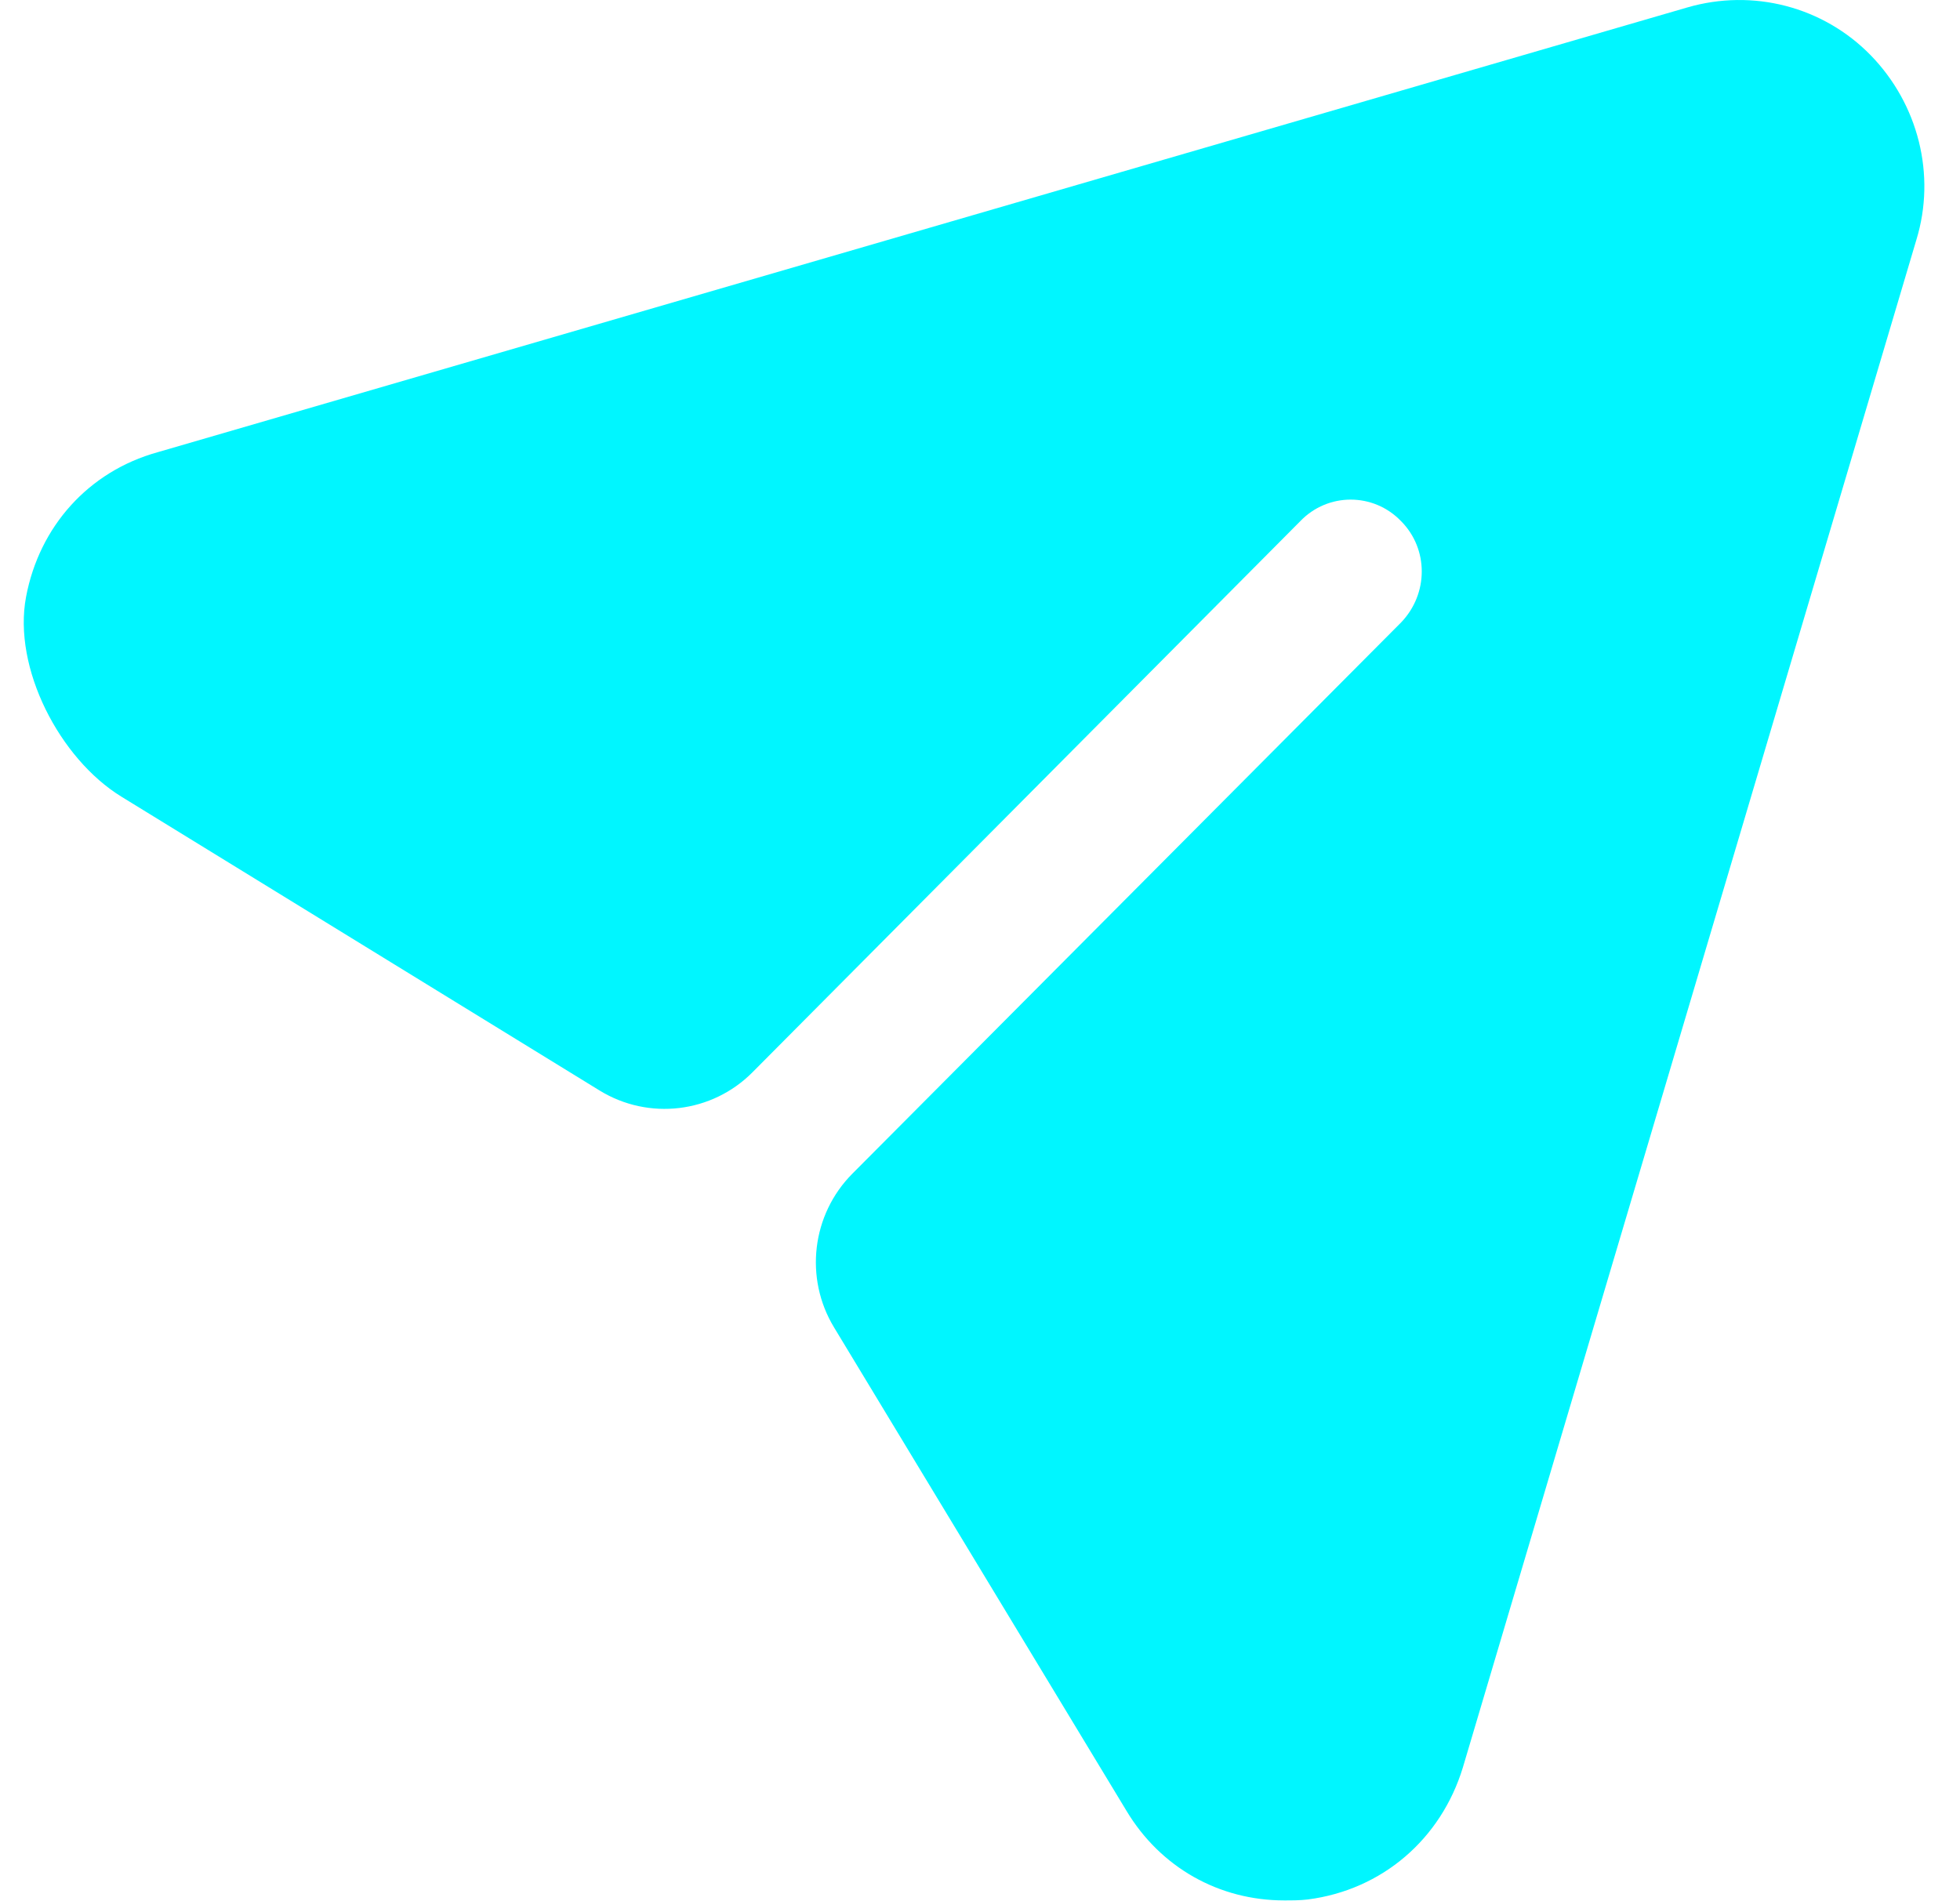
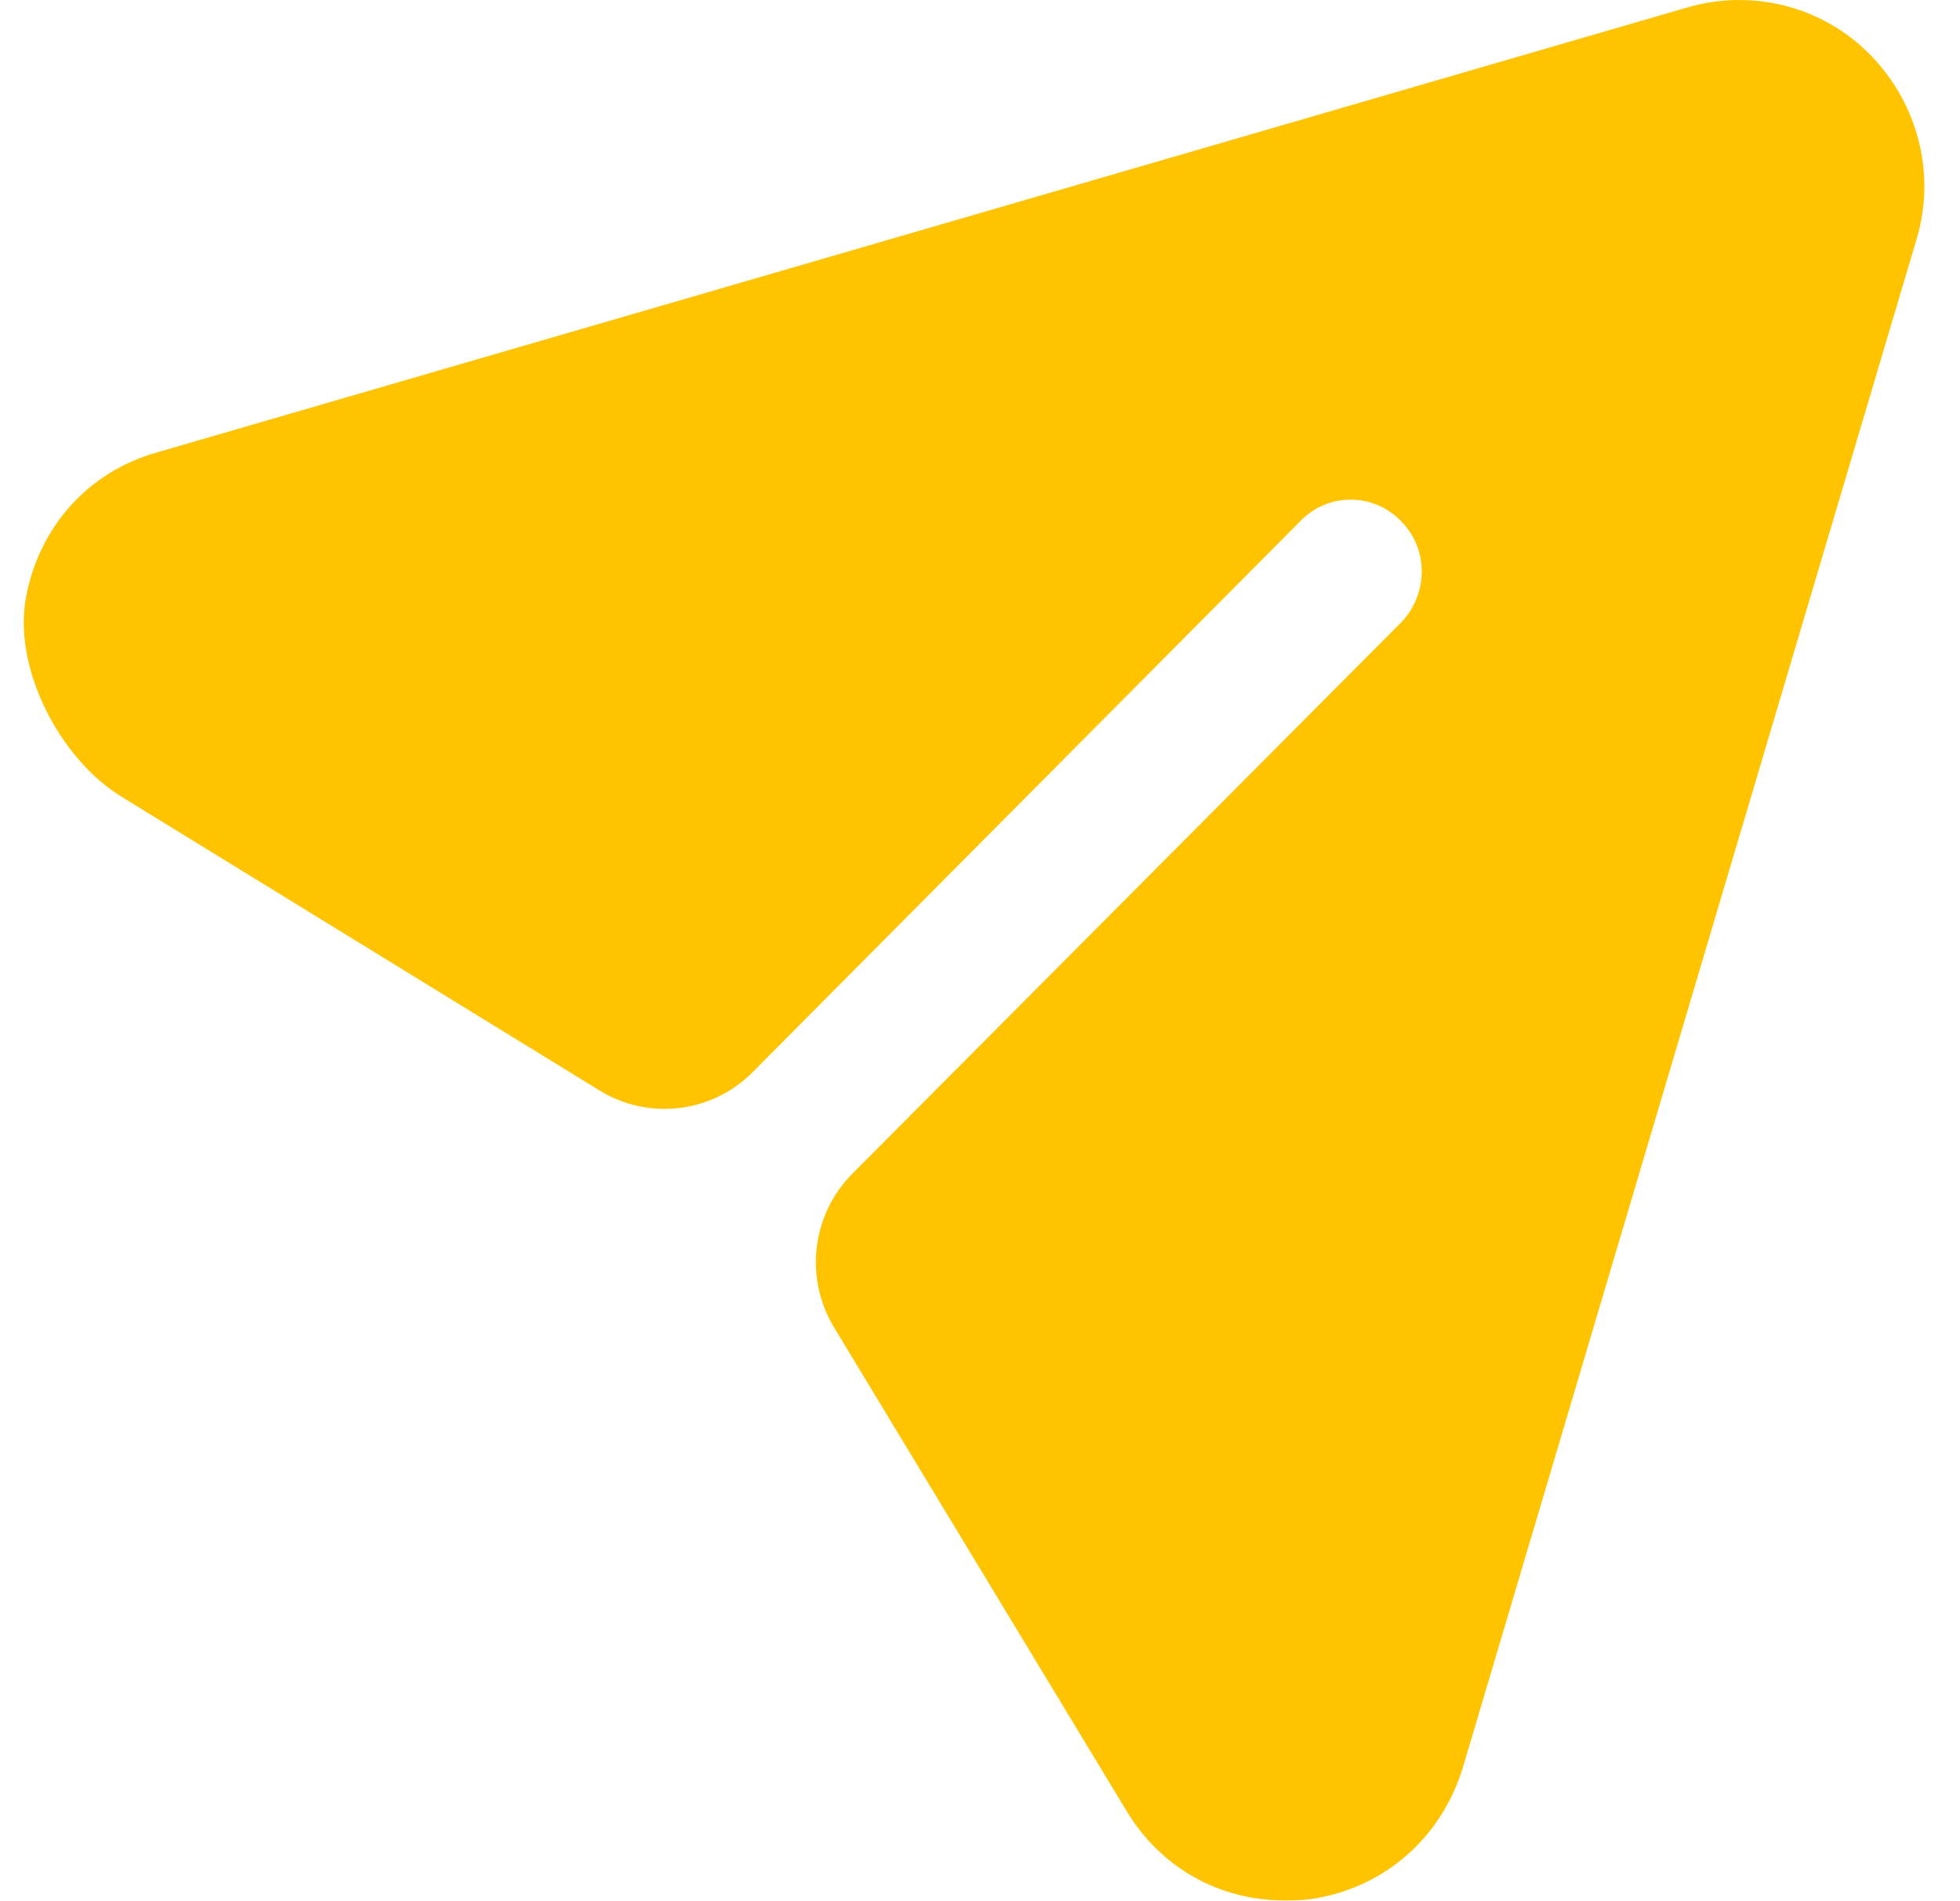
<svg xmlns="http://www.w3.org/2000/svg" width="33" height="32" viewBox="0 0 33 32" fill="none">
-   <path d="M31.497 0.931C30.696 0.11 29.512 -0.196 28.407 0.126L2.653 7.615C1.488 7.939 0.662 8.868 0.439 10.049C0.212 11.25 1.006 12.776 2.043 13.414L10.096 18.363C10.922 18.87 11.988 18.743 12.671 18.054L21.893 8.775C22.357 8.292 23.125 8.292 23.589 8.775C24.054 9.242 24.054 9.999 23.589 10.482L14.352 19.762C13.667 20.45 13.539 21.521 14.043 22.352L18.963 30.486C19.54 31.452 20.532 32 21.621 32C21.749 32 21.893 32 22.021 31.984C23.269 31.823 24.262 30.969 24.63 29.761L32.265 4.04C32.601 2.944 32.297 1.753 31.497 0.931" fill="#00F6FF" />
+   <path d="M31.497 0.931C30.696 0.11 29.512 -0.196 28.407 0.126L2.653 7.615C1.488 7.939 0.662 8.868 0.439 10.049C0.212 11.25 1.006 12.776 2.043 13.414L10.096 18.363C10.922 18.87 11.988 18.743 12.671 18.054L21.893 8.775C22.357 8.292 23.125 8.292 23.589 8.775C24.054 9.242 24.054 9.999 23.589 10.482L14.352 19.762C13.667 20.45 13.539 21.521 14.043 22.352L18.963 30.486C19.54 31.452 20.532 32 21.621 32C21.749 32 21.893 32 22.021 31.984C23.269 31.823 24.262 30.969 24.63 29.761L32.265 4.04C32.601 2.944 32.297 1.753 31.497 0.931" fill="#ffc300" />
</svg>
